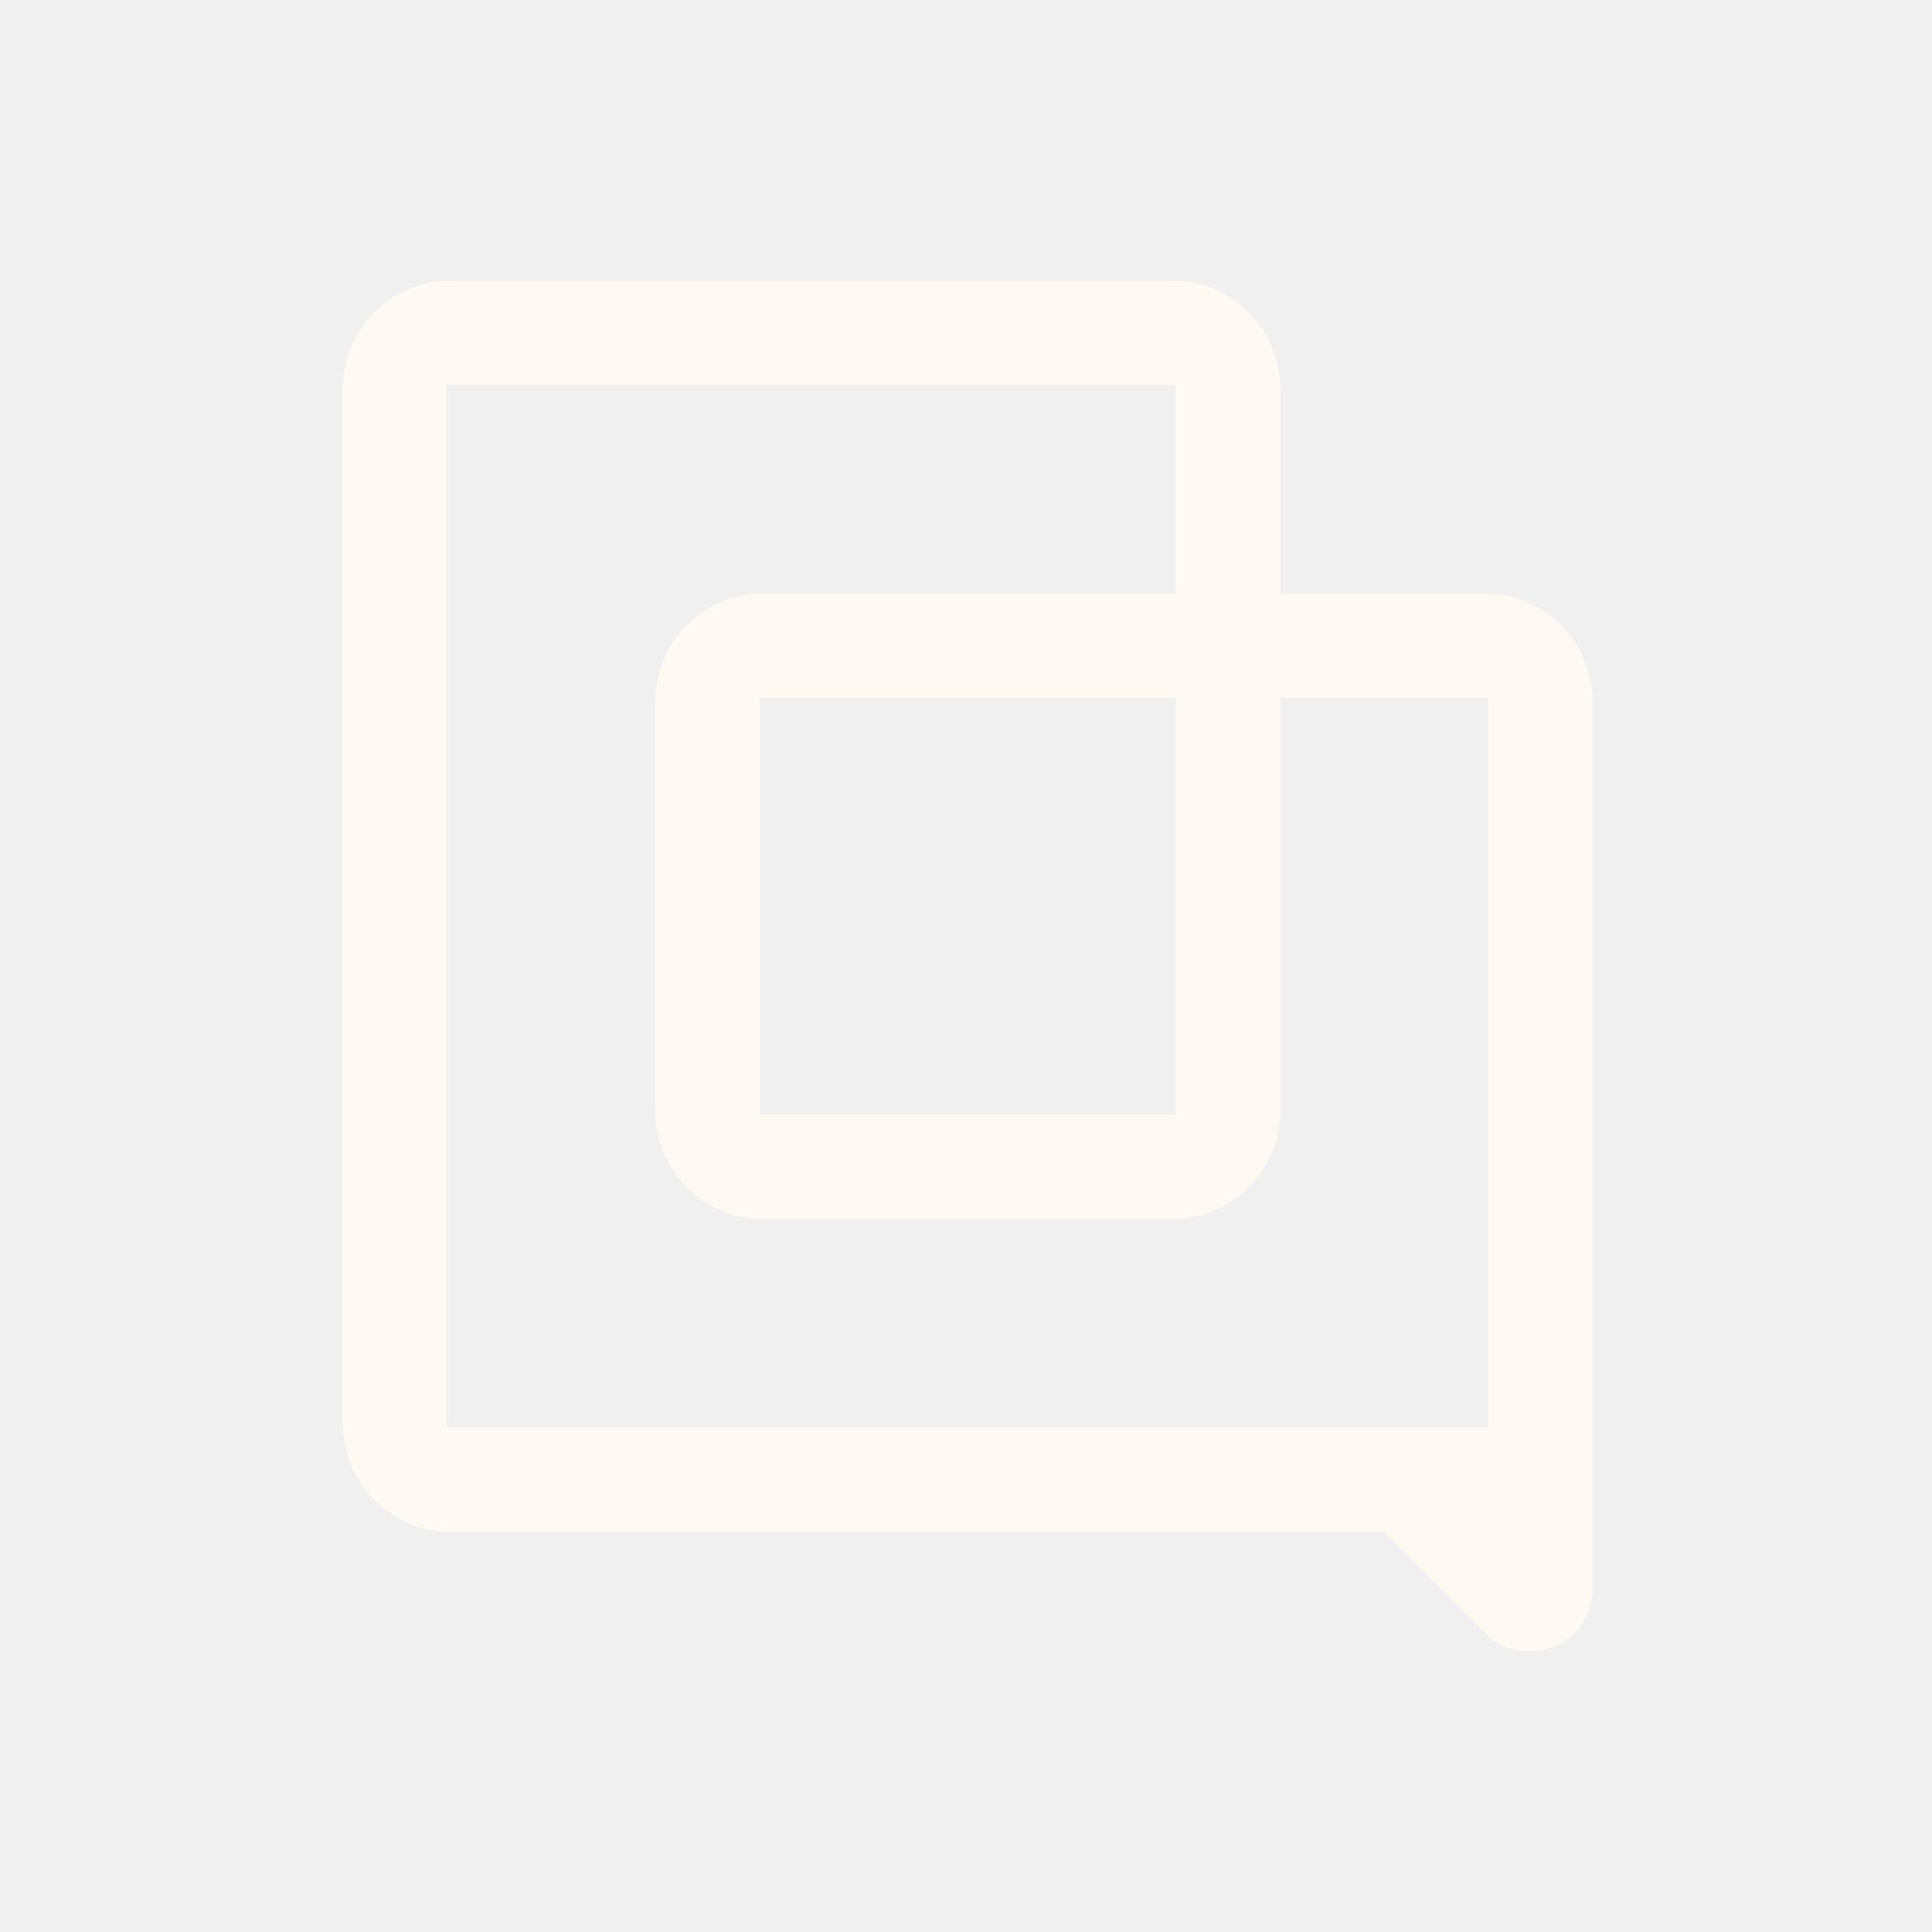
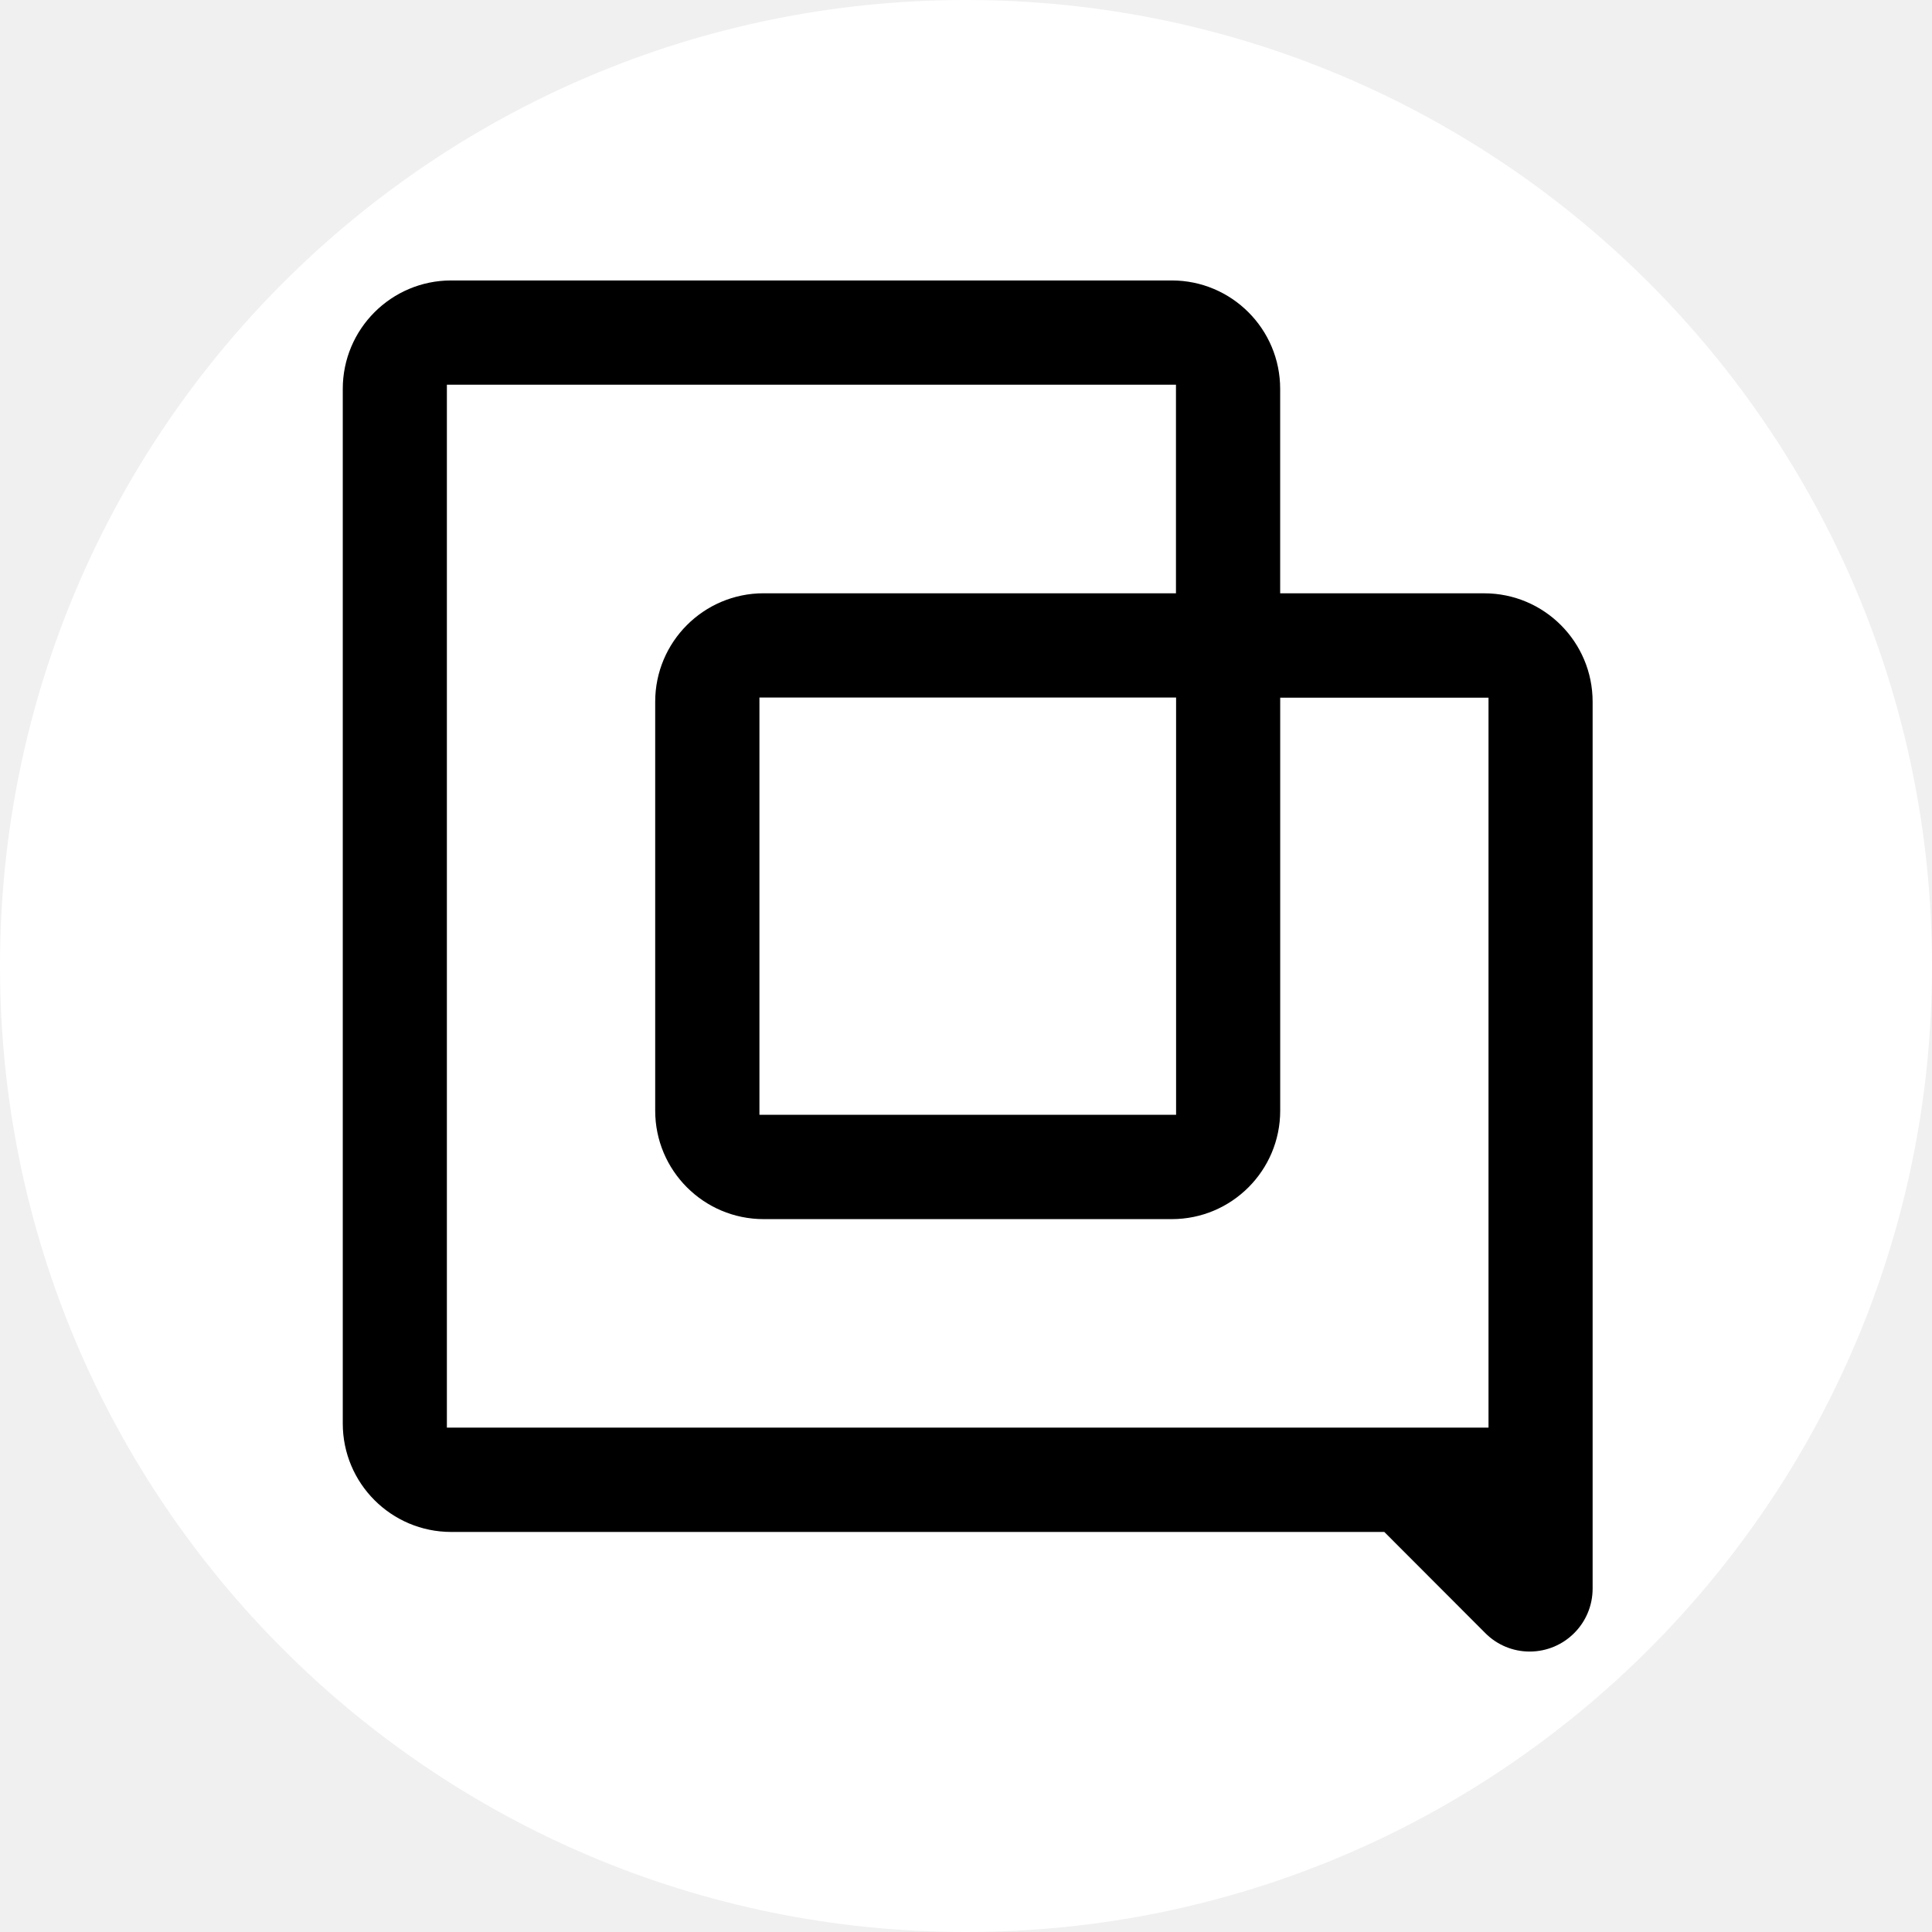
- <svg xmlns="http://www.w3.org/2000/svg" width="62" height="62" fill="none">
-   <path d="M47.63 19.04h-6.548v-6.556A3.48 3.48 0 0 0 37.604 9H14.479A3.48 3.48 0 0 0 11 12.483v33.196a3.48 3.48 0 0 0 3.479 3.483h29.945l3.24 3.245A2.01 2.01 0 0 0 49.09 53a2.02 2.02 0 0 0 2.019-2.021V22.523a3.48 3.48 0 0 0-3.479-3.483zm.138 26.774H14.341V12.345h23.397v6.694H24.505a3.48 3.48 0 0 0-3.479 3.483V35.64a3.48 3.48 0 0 0 3.479 3.483h13.099a3.48 3.48 0 0 0 3.479-3.483V22.389h6.685v23.428-.004zM37.742 22.385v13.389H24.371V22.385h13.371z" fill="#fff9f4" />
+ <svg xmlns="http://www.w3.org/2000/svg" width="62" height="62">
+   <rect width="62" height="62" rx="31" fill="#fff" />
+   <path d="M47.63 19.04h-6.548v-6.556A3.48 3.48 0 0 0 37.604 9H14.479A3.48 3.48 0 0 0 11 12.483v33.196a3.48 3.48 0 0 0 3.479 3.483h29.945l3.24 3.245A2 2 0 0 0 49.09 53a2.02 2.02 0 0 0 2.019-2.021V22.523a3.48 3.48 0 0 0-3.479-3.483m.138 26.774H14.341V12.345h23.397v6.694H24.505a3.48 3.48 0 0 0-3.479 3.483V35.64a3.48 3.48 0 0 0 3.479 3.483h13.099a3.48 3.48 0 0 0 3.479-3.483V22.389h6.685v23.428zM37.742 22.385v13.389H24.371V22.385z" />
</svg>
